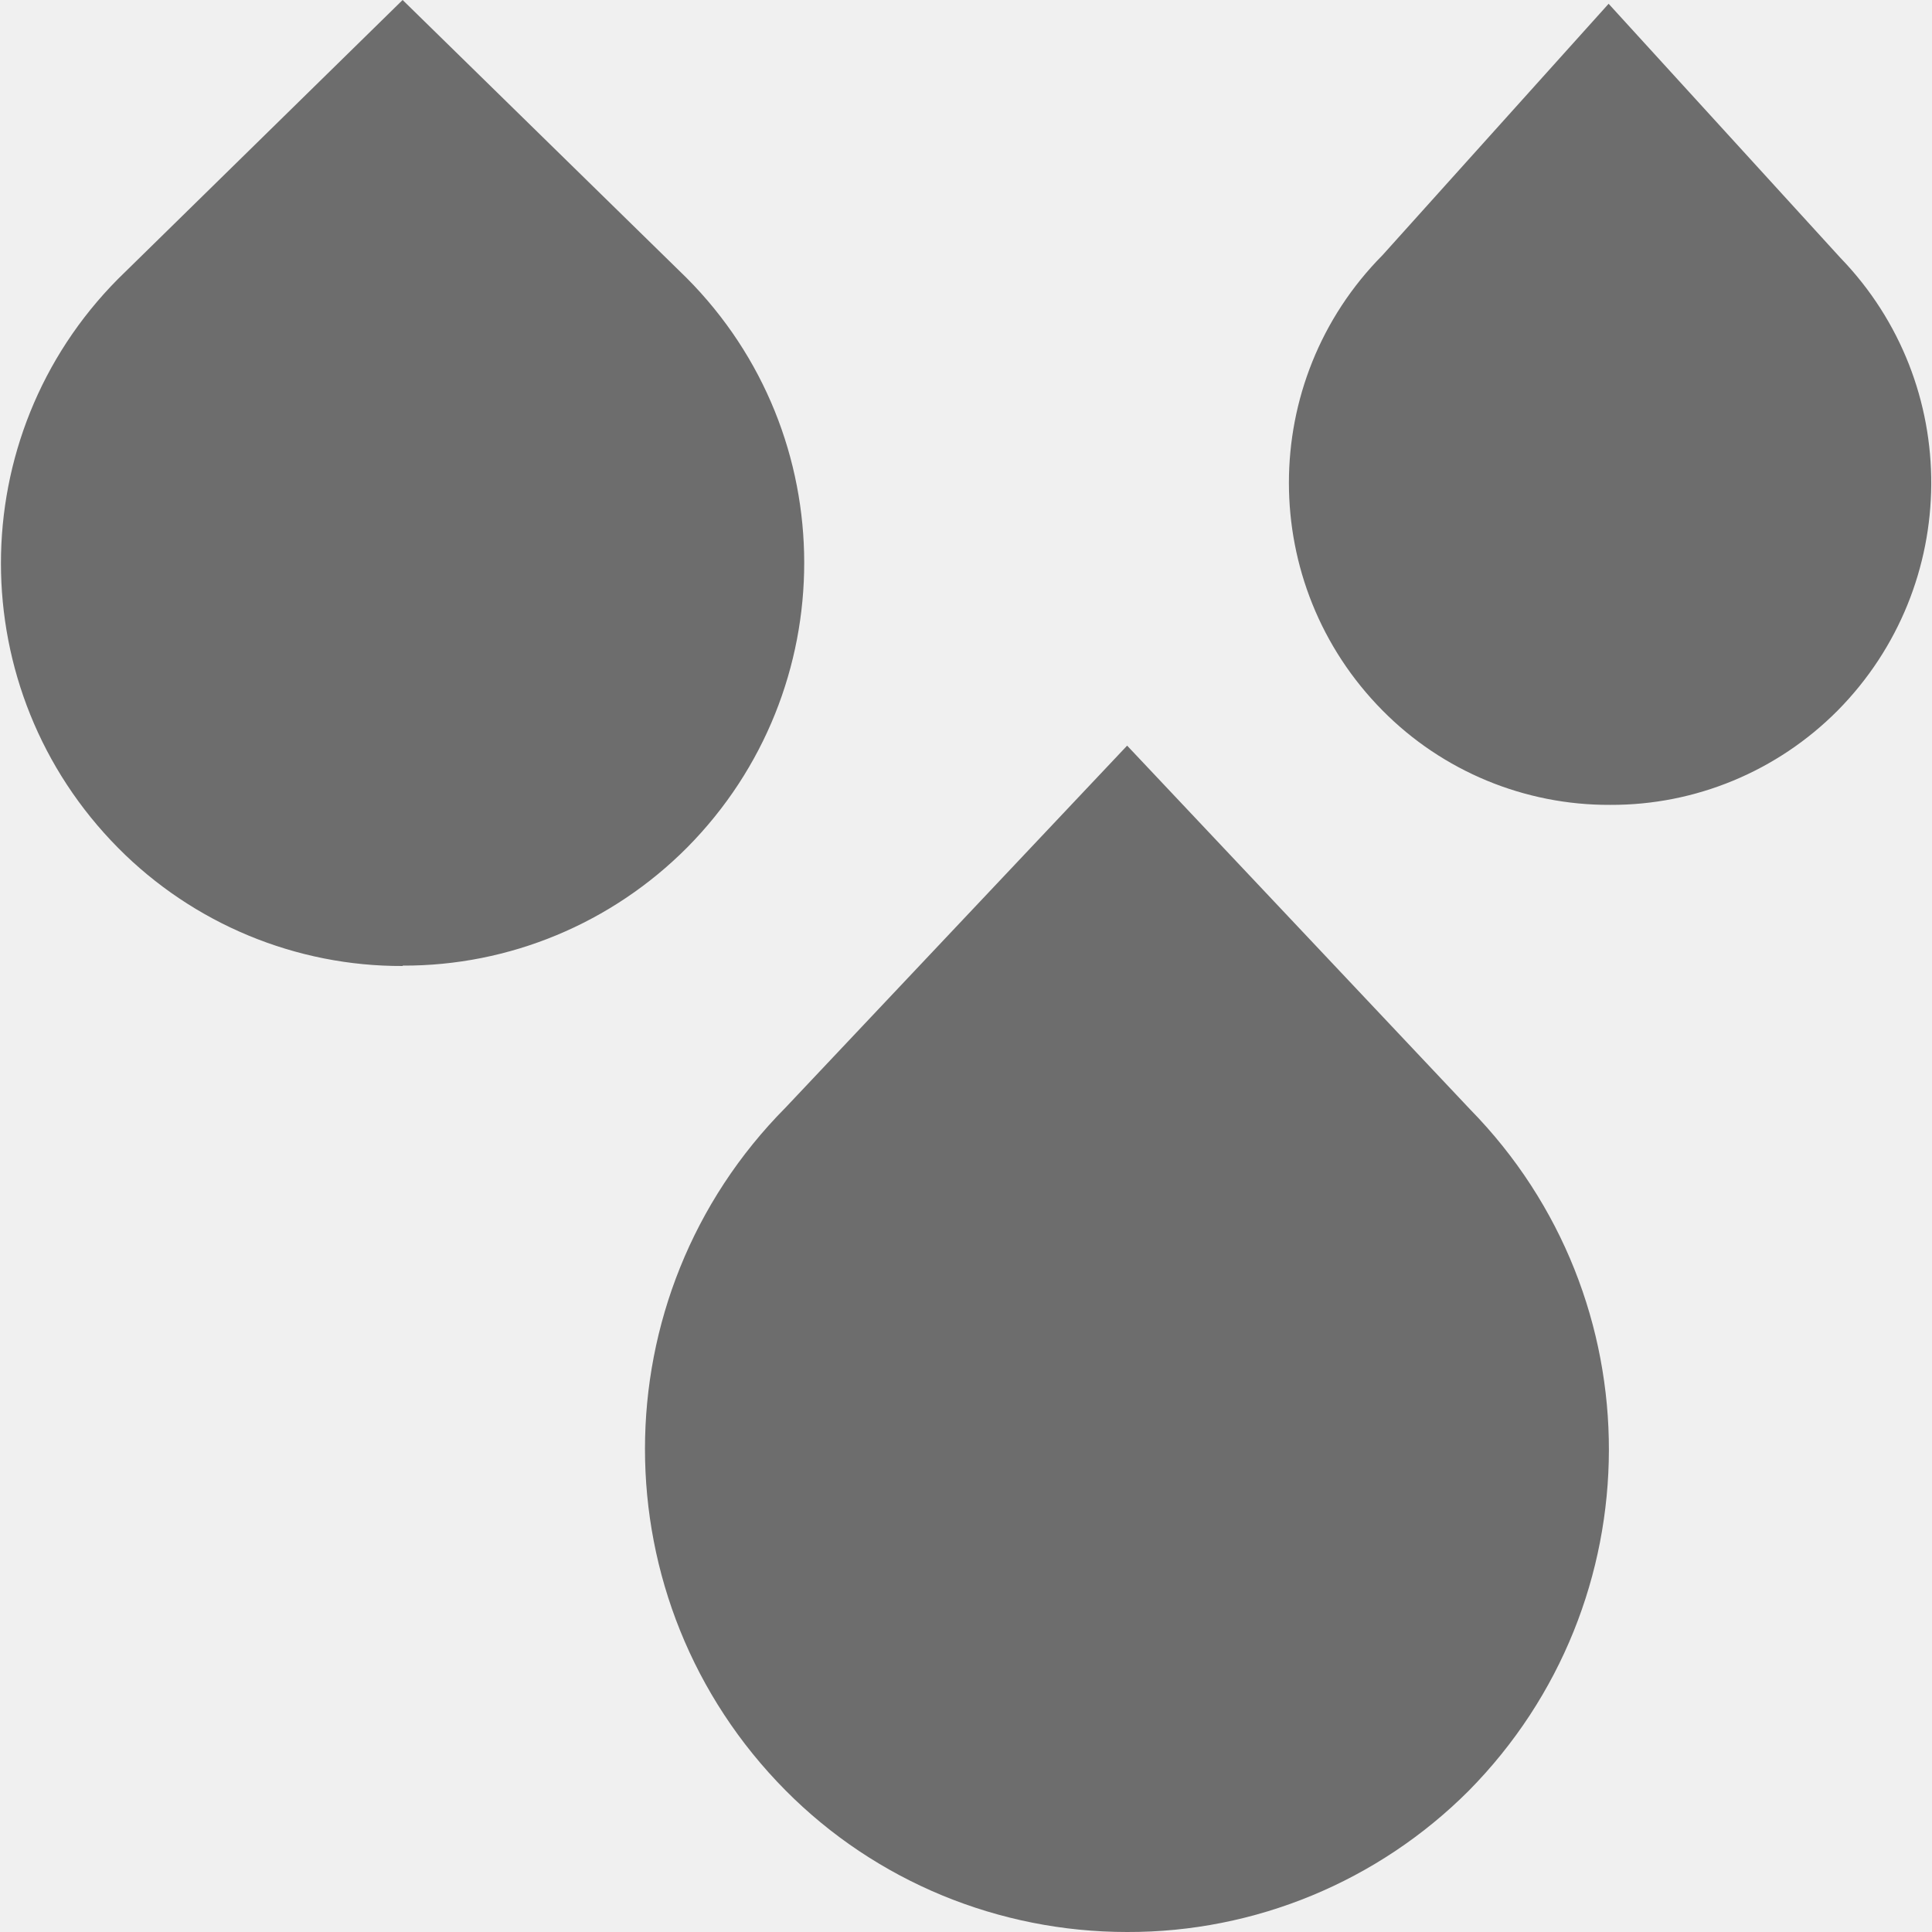
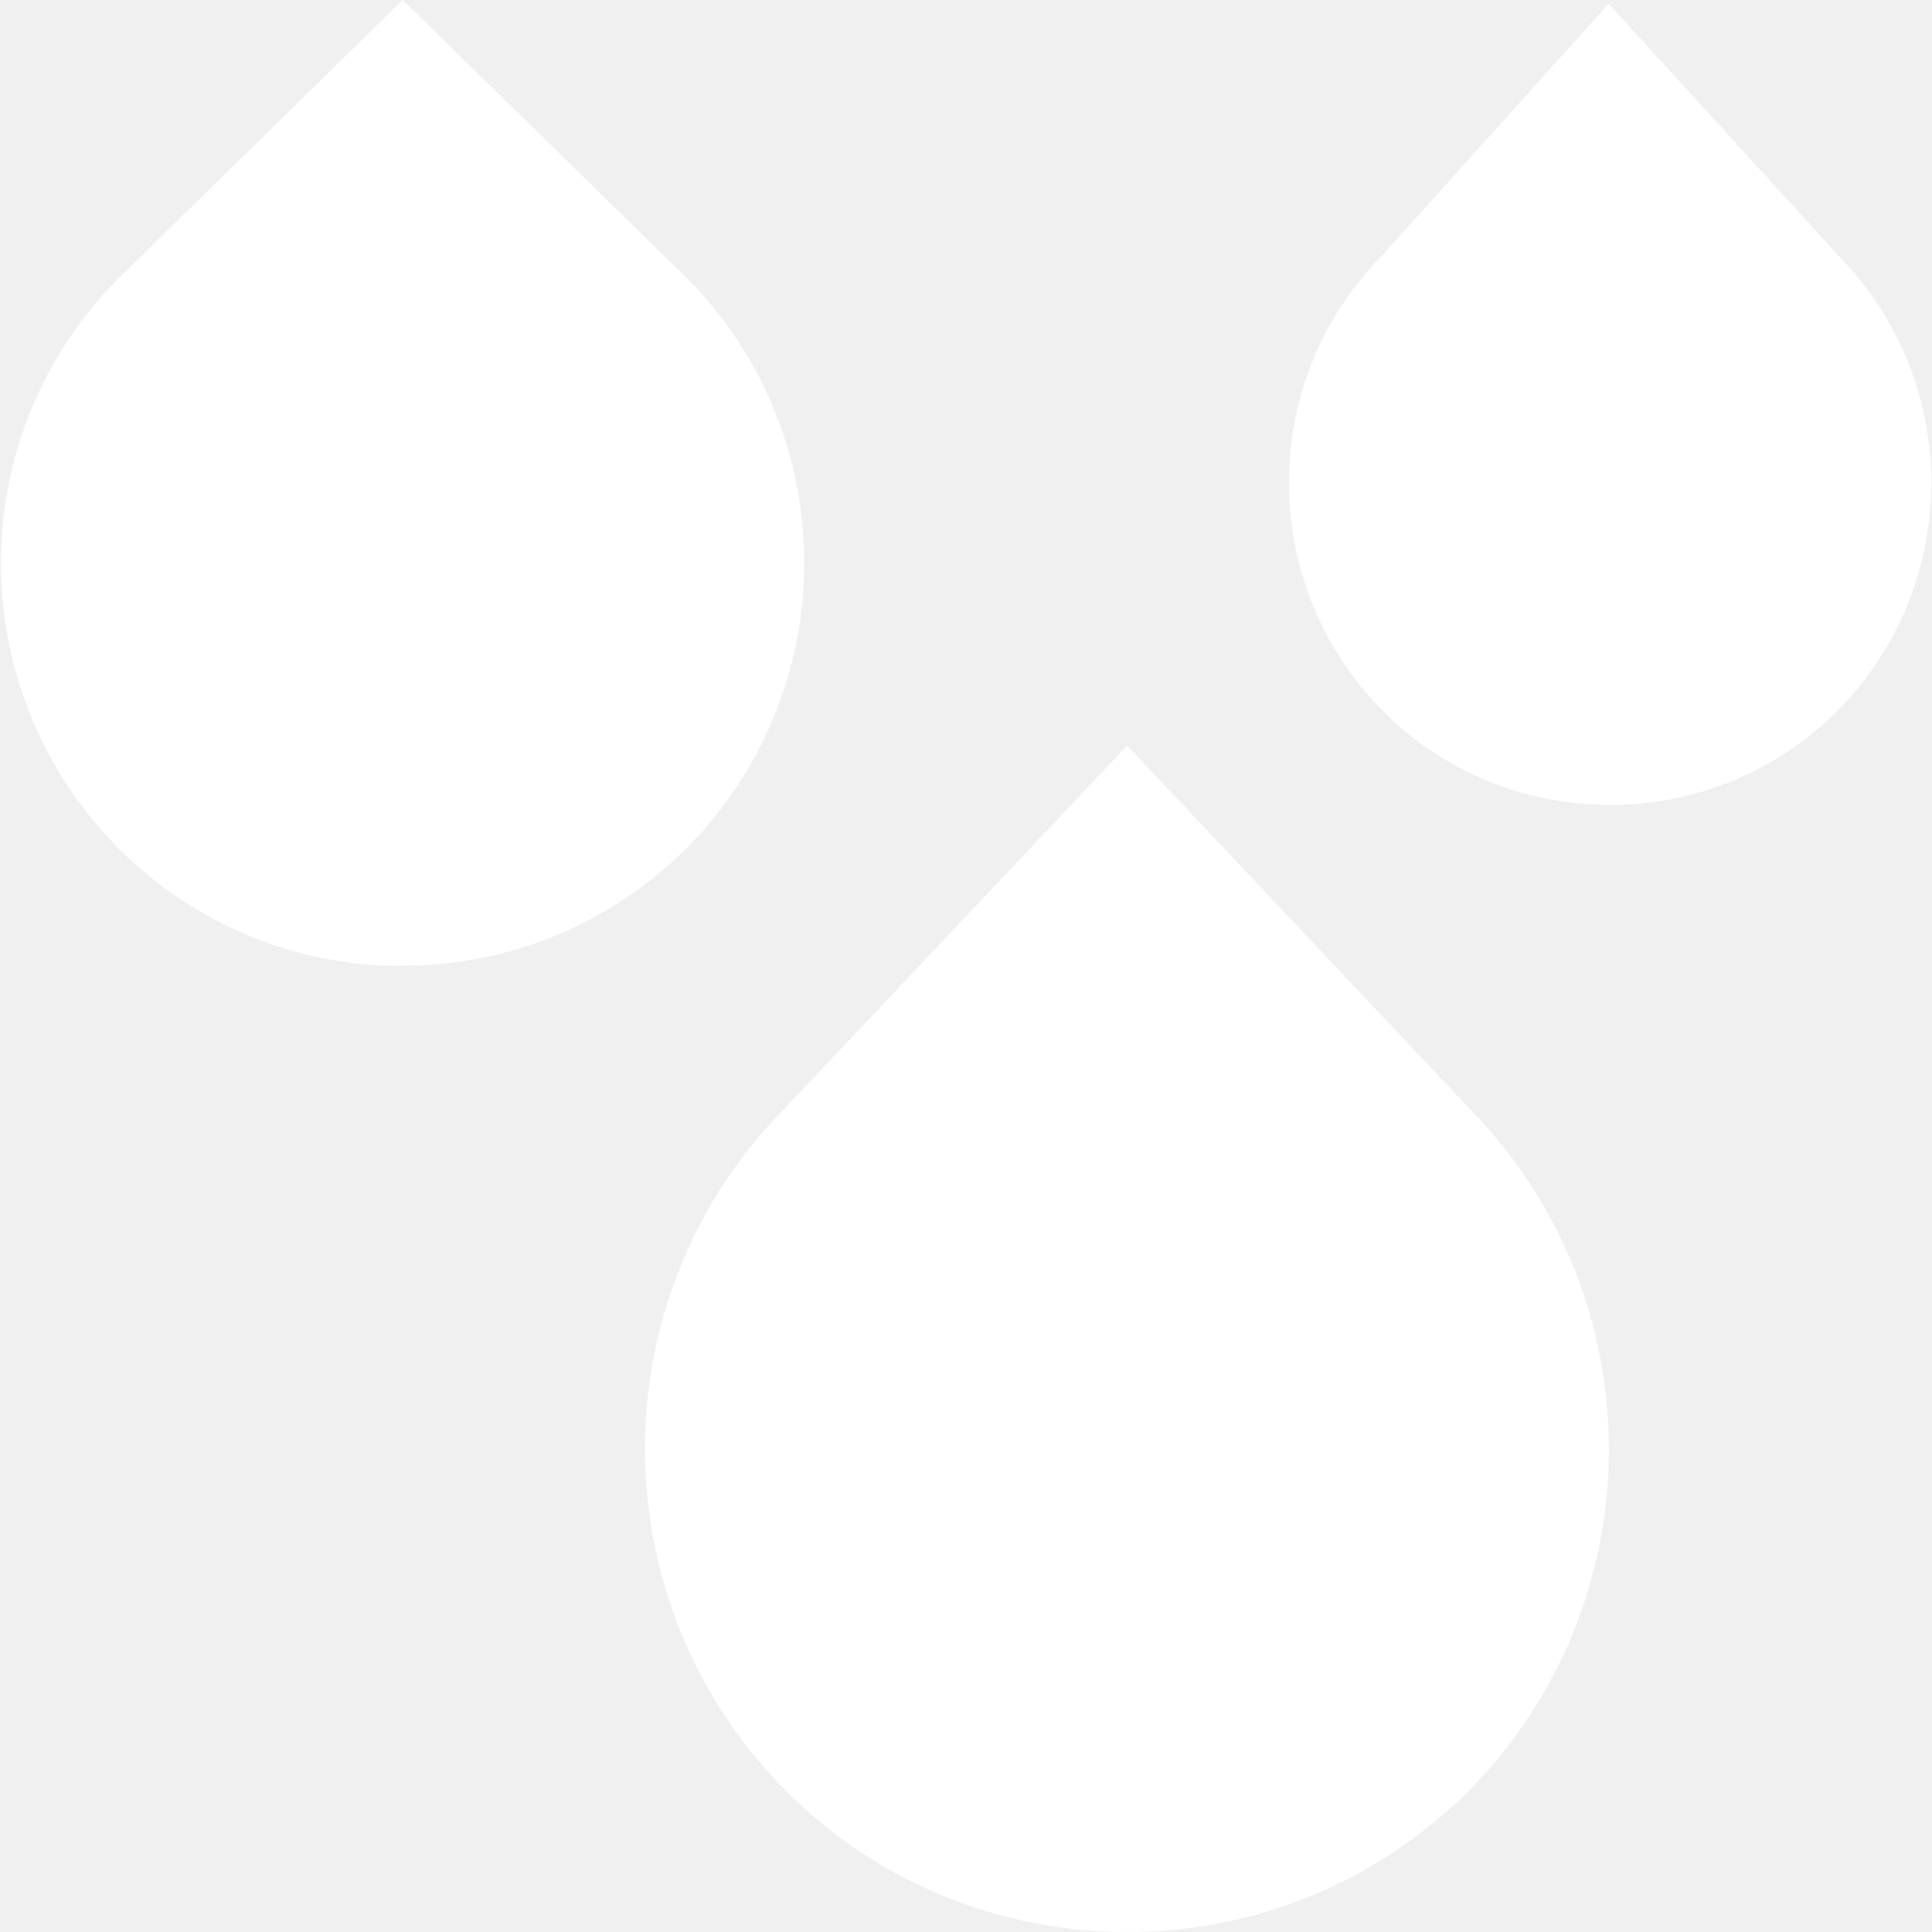
<svg xmlns="http://www.w3.org/2000/svg" id="Layer_1" data-name="Layer 1" version="1.1" viewBox="0 0 512 512">
  <defs>
    <style>
      .cls-1 {
-         fill: #6d6d6d;
+         fill: white;
        stroke-width: 0px;
      }
    </style>
  </defs>
  <path class="cls-1" d="M298.7,512c-34,0-66.6-13.4-90.5-37.5-49.7-50.1-49.7-130.9,0-181l90.5-95.9,90.9,96.4c49.2,50.2,49,130.6-.4,180.6h0c-24,24-56.6,37.5-90.5,37.4ZM106.7,256c-28.3.1-55.5-11.2-75.4-31.3-41.4-41.8-41.4-109.1,0-150.8L106.7,0l75.2,73.6c41.6,41.7,41.6,109.2.2,151-20,20.1-47.1,31.4-75.4,31.3ZM426.7,213.3c-22.6.1-44.4-8.9-60.3-25-33.1-33.4-33.1-87.3,0-120.7L426.3,1l61.4,67.3c32.4,33.5,32.1,86.8-.7,120h0c-16,16.1-37.7,25.1-60.3,25Z" />
</svg>
